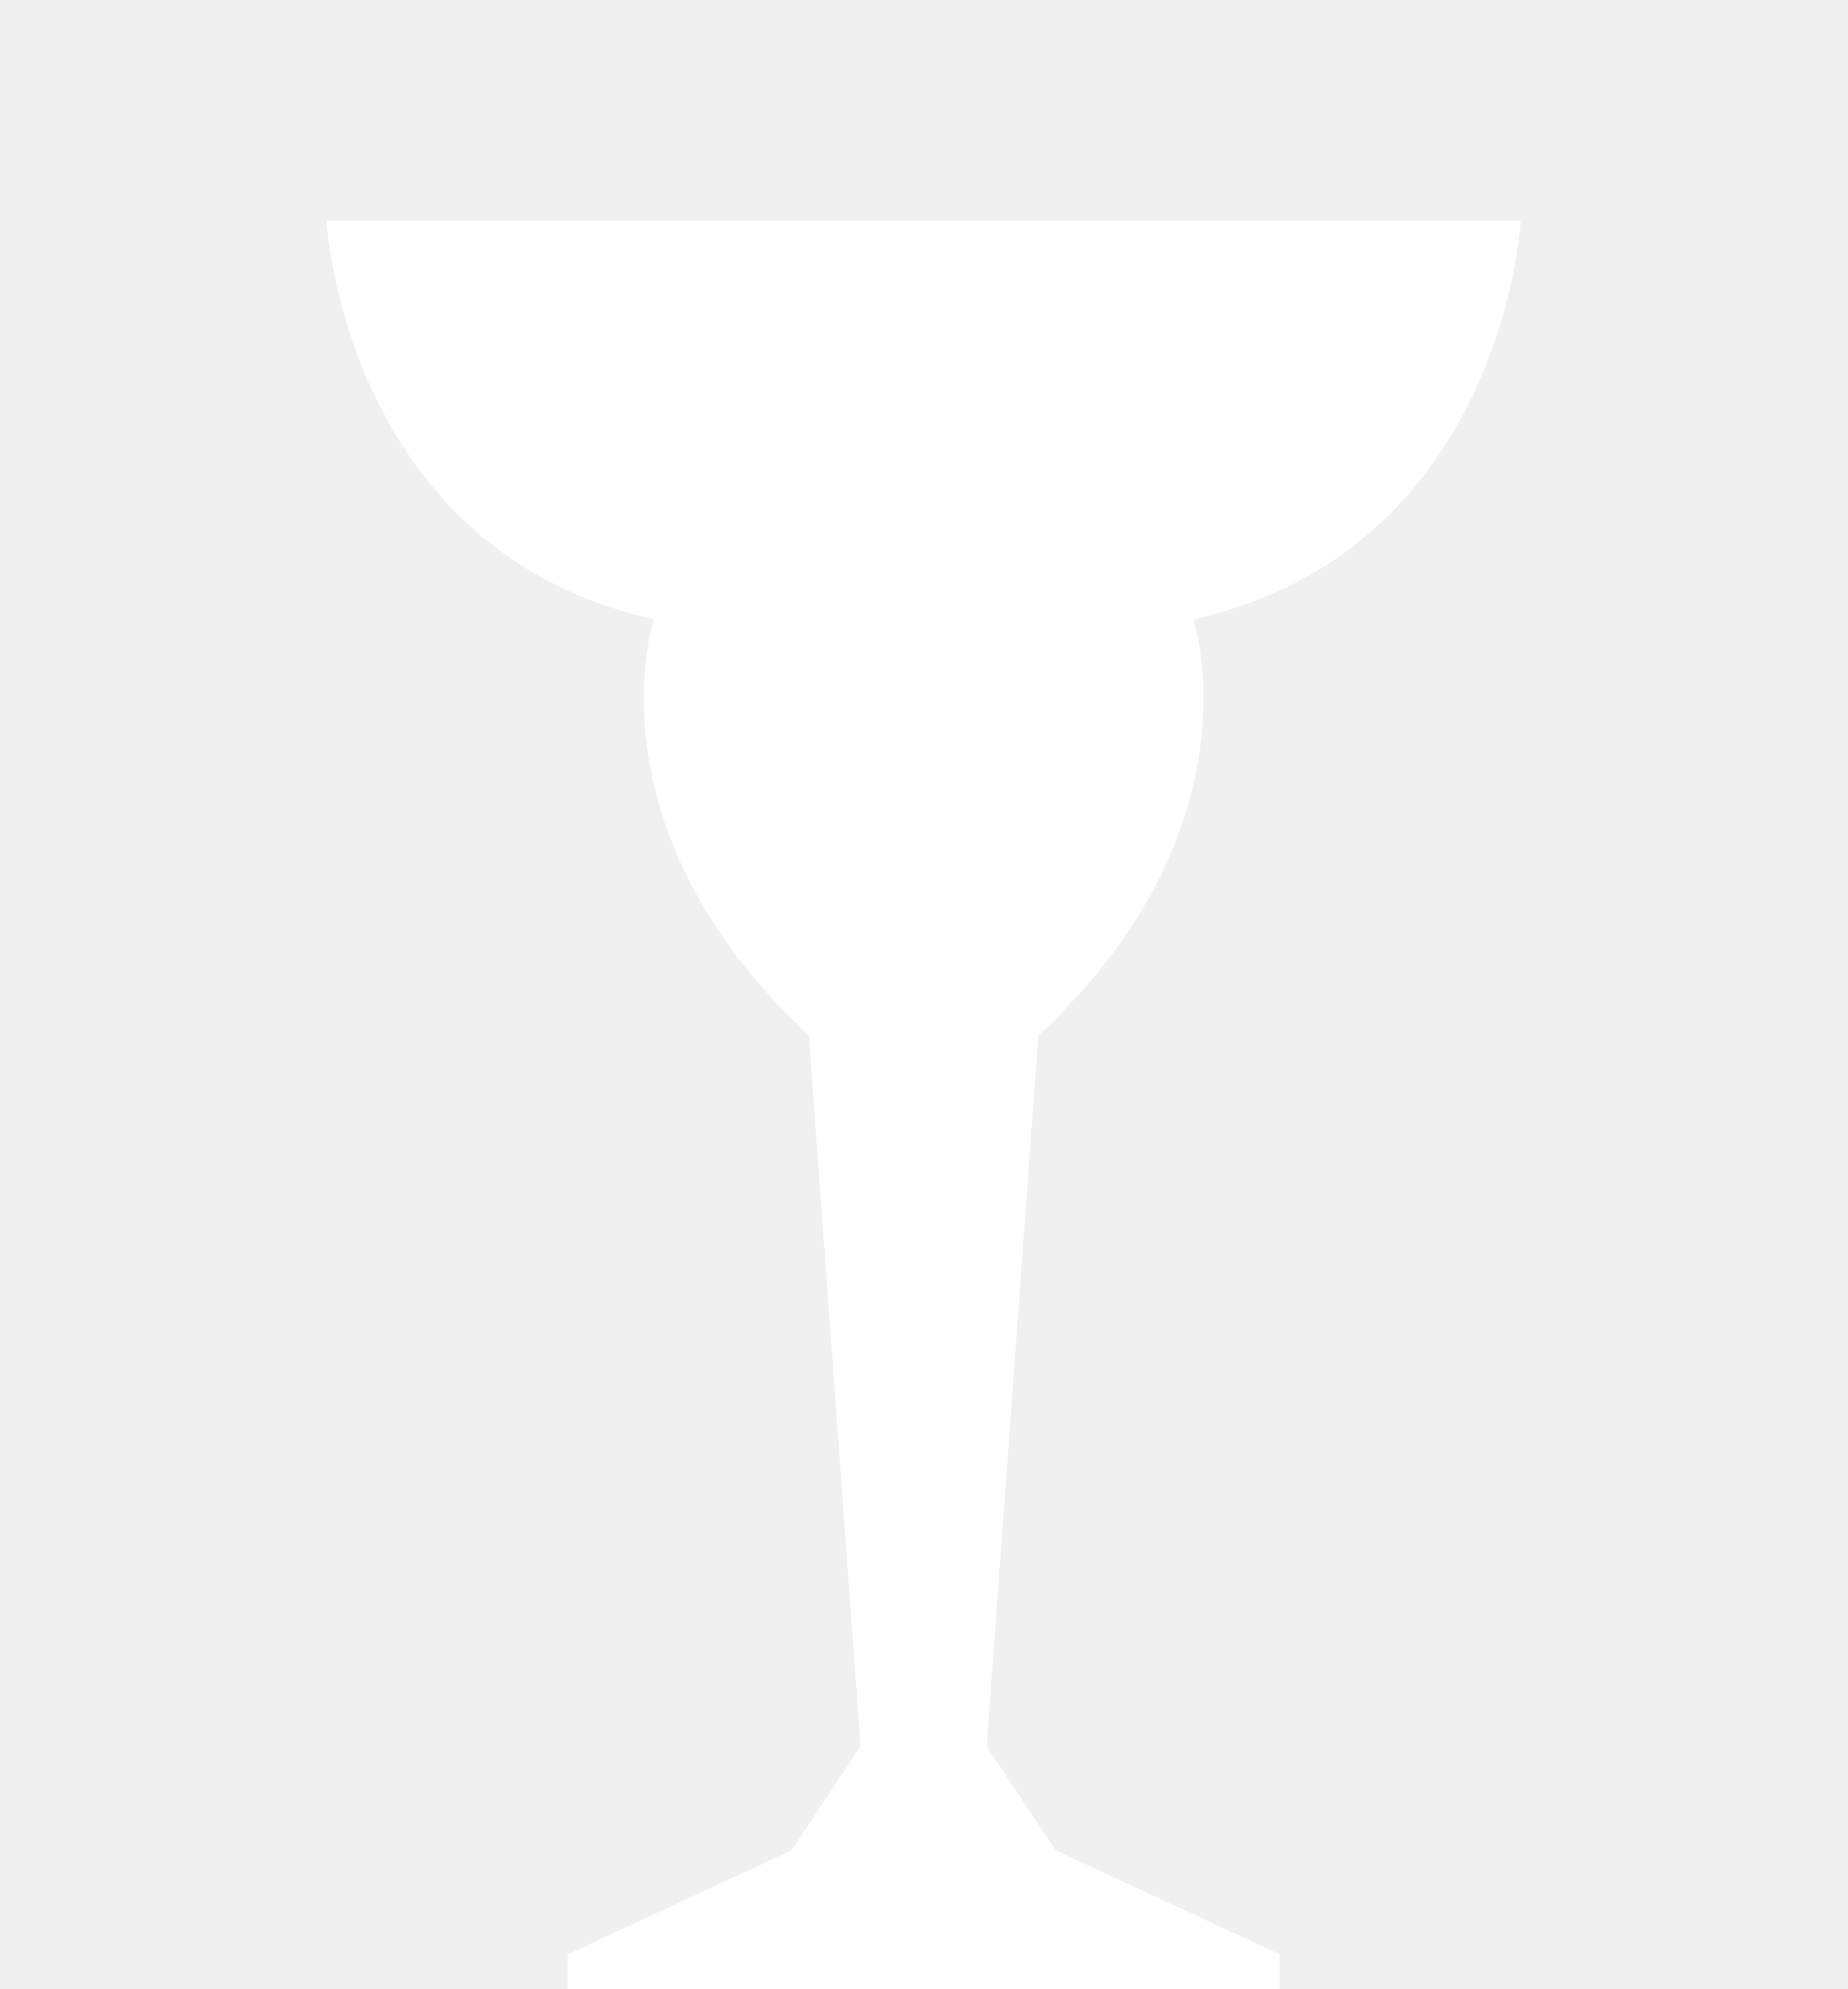
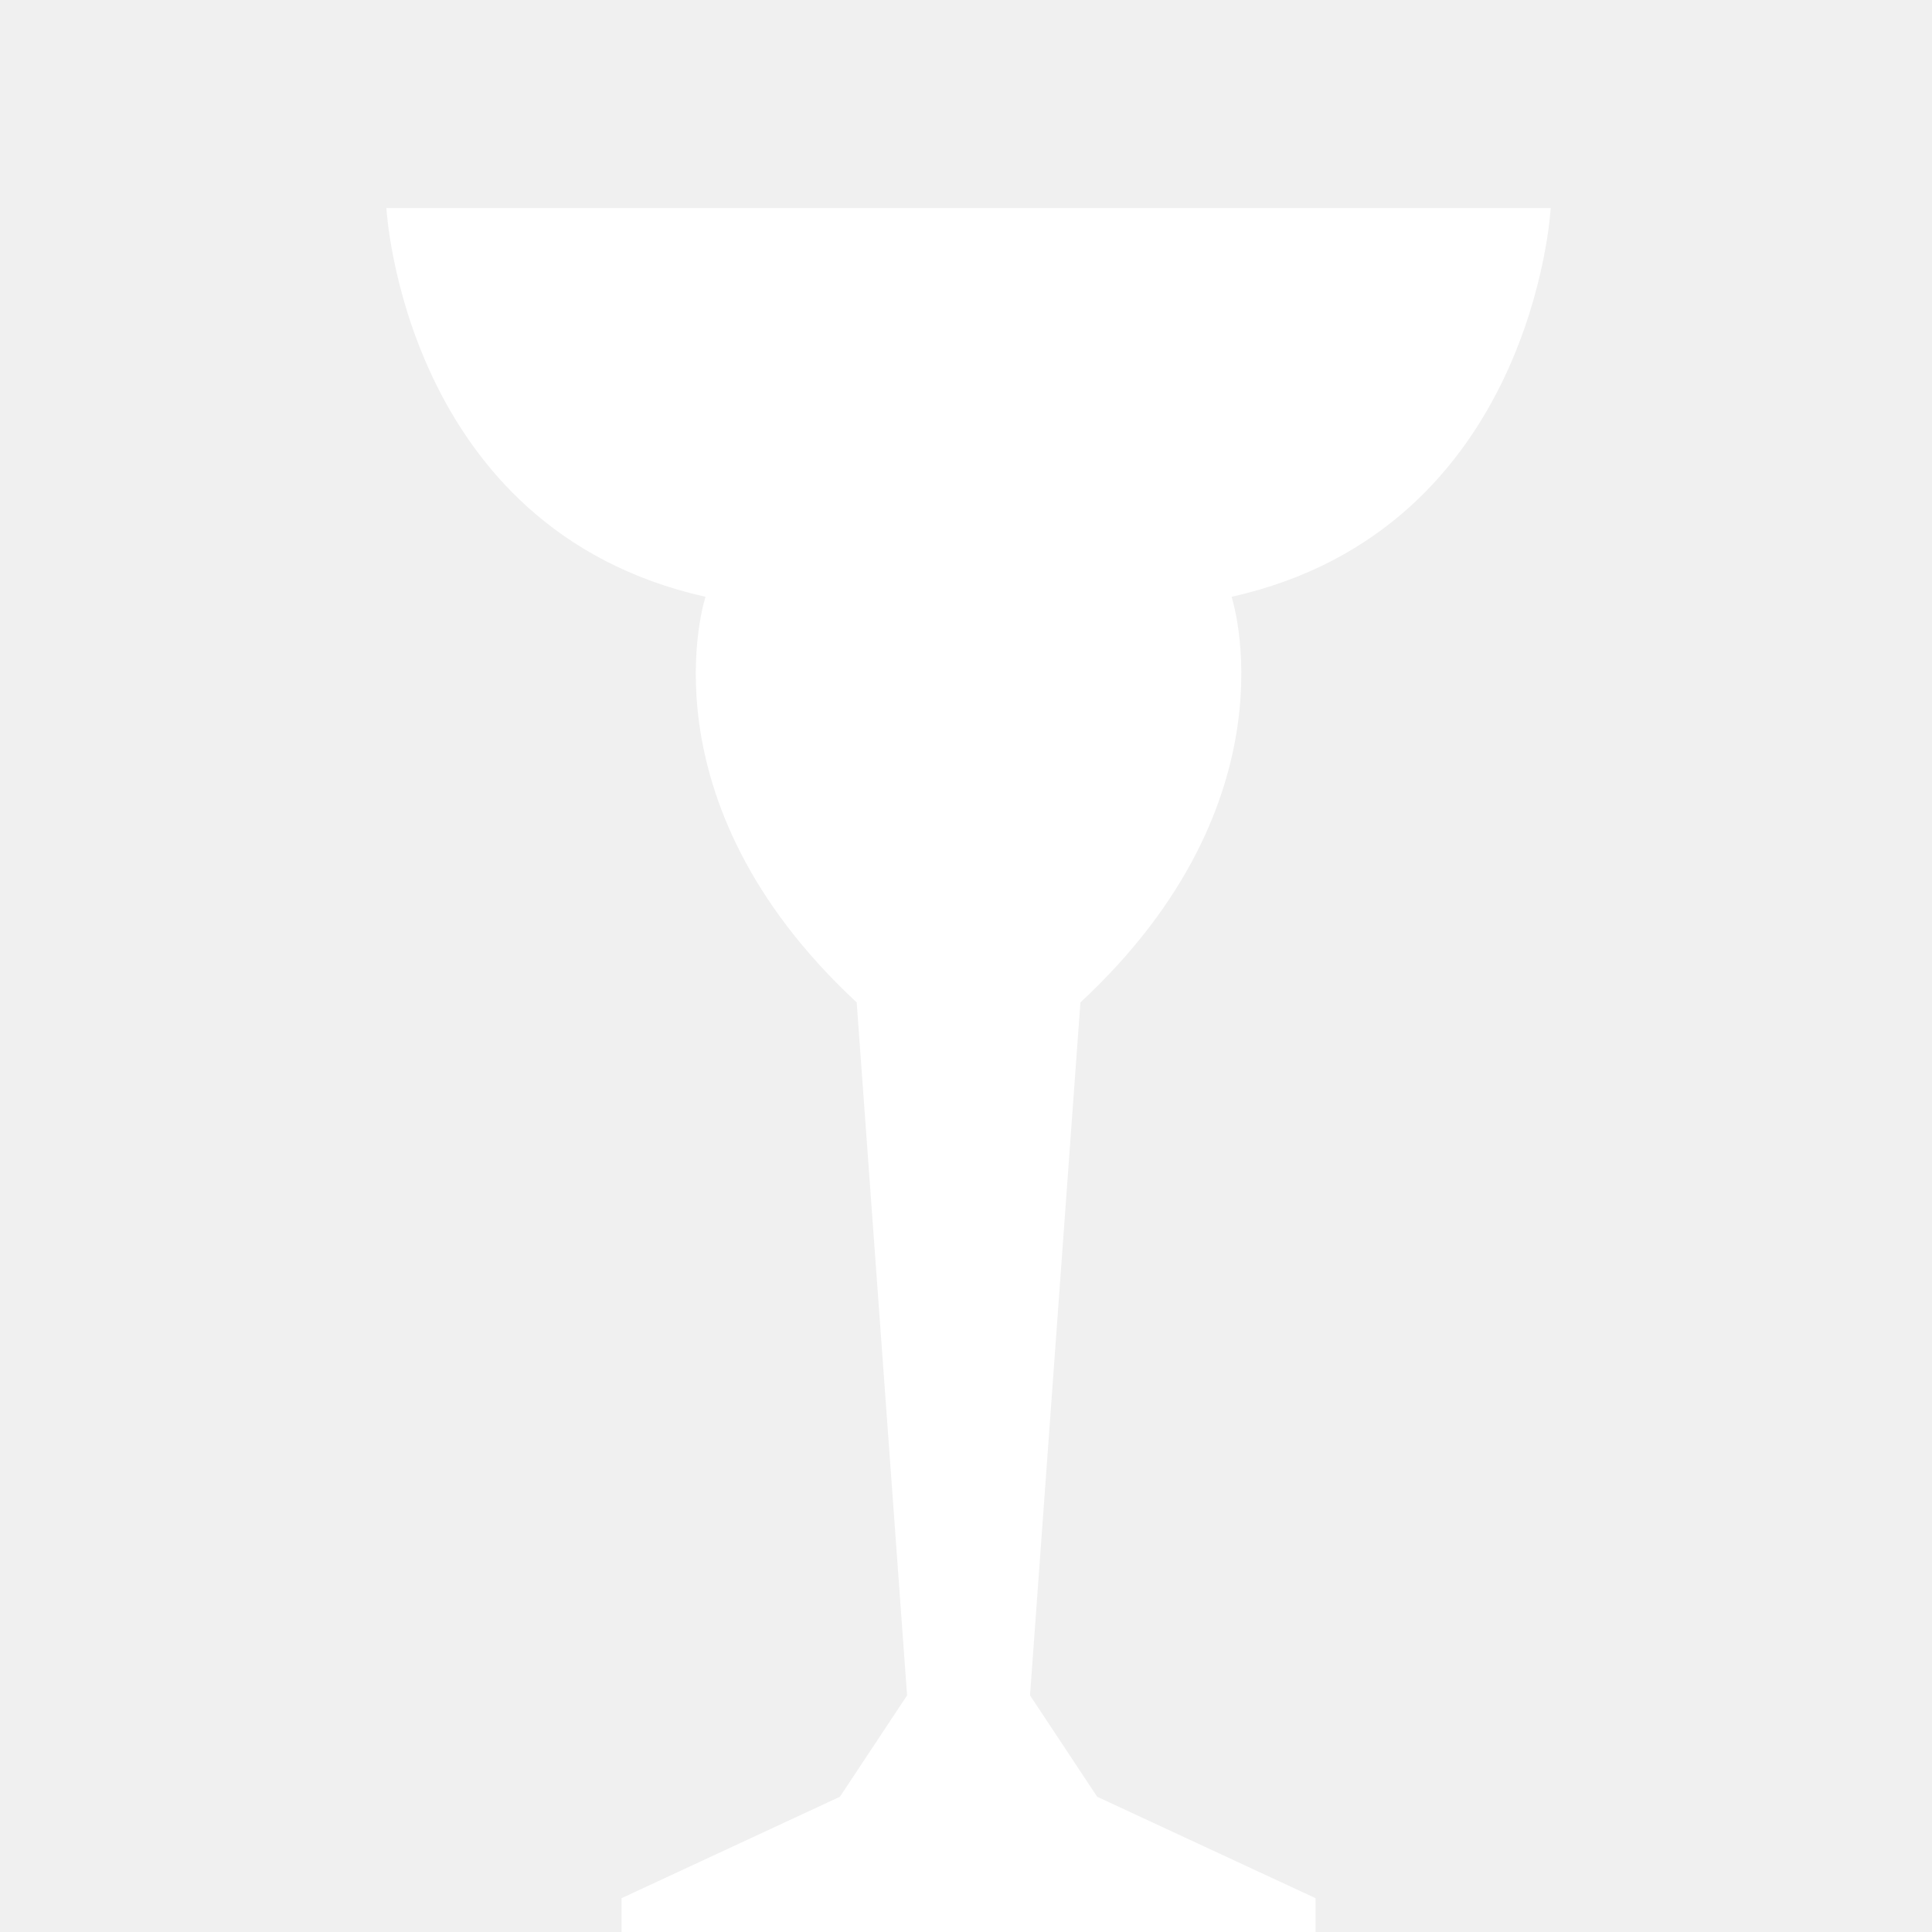
- <svg xmlns="http://www.w3.org/2000/svg" width="261" height="281" viewBox="0 0 261 281" fill="none">
-   <path d="M46.131 31.154C46.131 31.154 48.565 77.694 92.381 87.492C92.381 87.492 82.644 116.886 114.289 146.279L121.591 246.707L111.855 261.404L80.21 276.101V281H180.791V276.101L149.147 261.404L139.41 246.707L146.712 146.279C178.357 116.886 168.62 87.492 168.62 87.492C212.436 77.694 214.87 31.154 214.87 31.154H46.131Z" fill="white" />
+ <svg xmlns="http://www.w3.org/2000/svg" width="280" height="280" viewBox="0 0 280 280" fill="none">
+   <path d="M56 30.154C56 30.154 58.434 76.694 102.25 86.492C102.25 86.492 92.513 115.886 124.158 145.279L131.461 245.707L121.724 260.404L90.079 275.101V280H190.661V275.101L159.016 260.404L149.279 245.707L156.582 145.279C188.226 115.886 178.489 86.492 178.489 86.492C222.305 76.694 224.74 30.154 224.74 30.154H56Z" fill="white" />
</svg>
